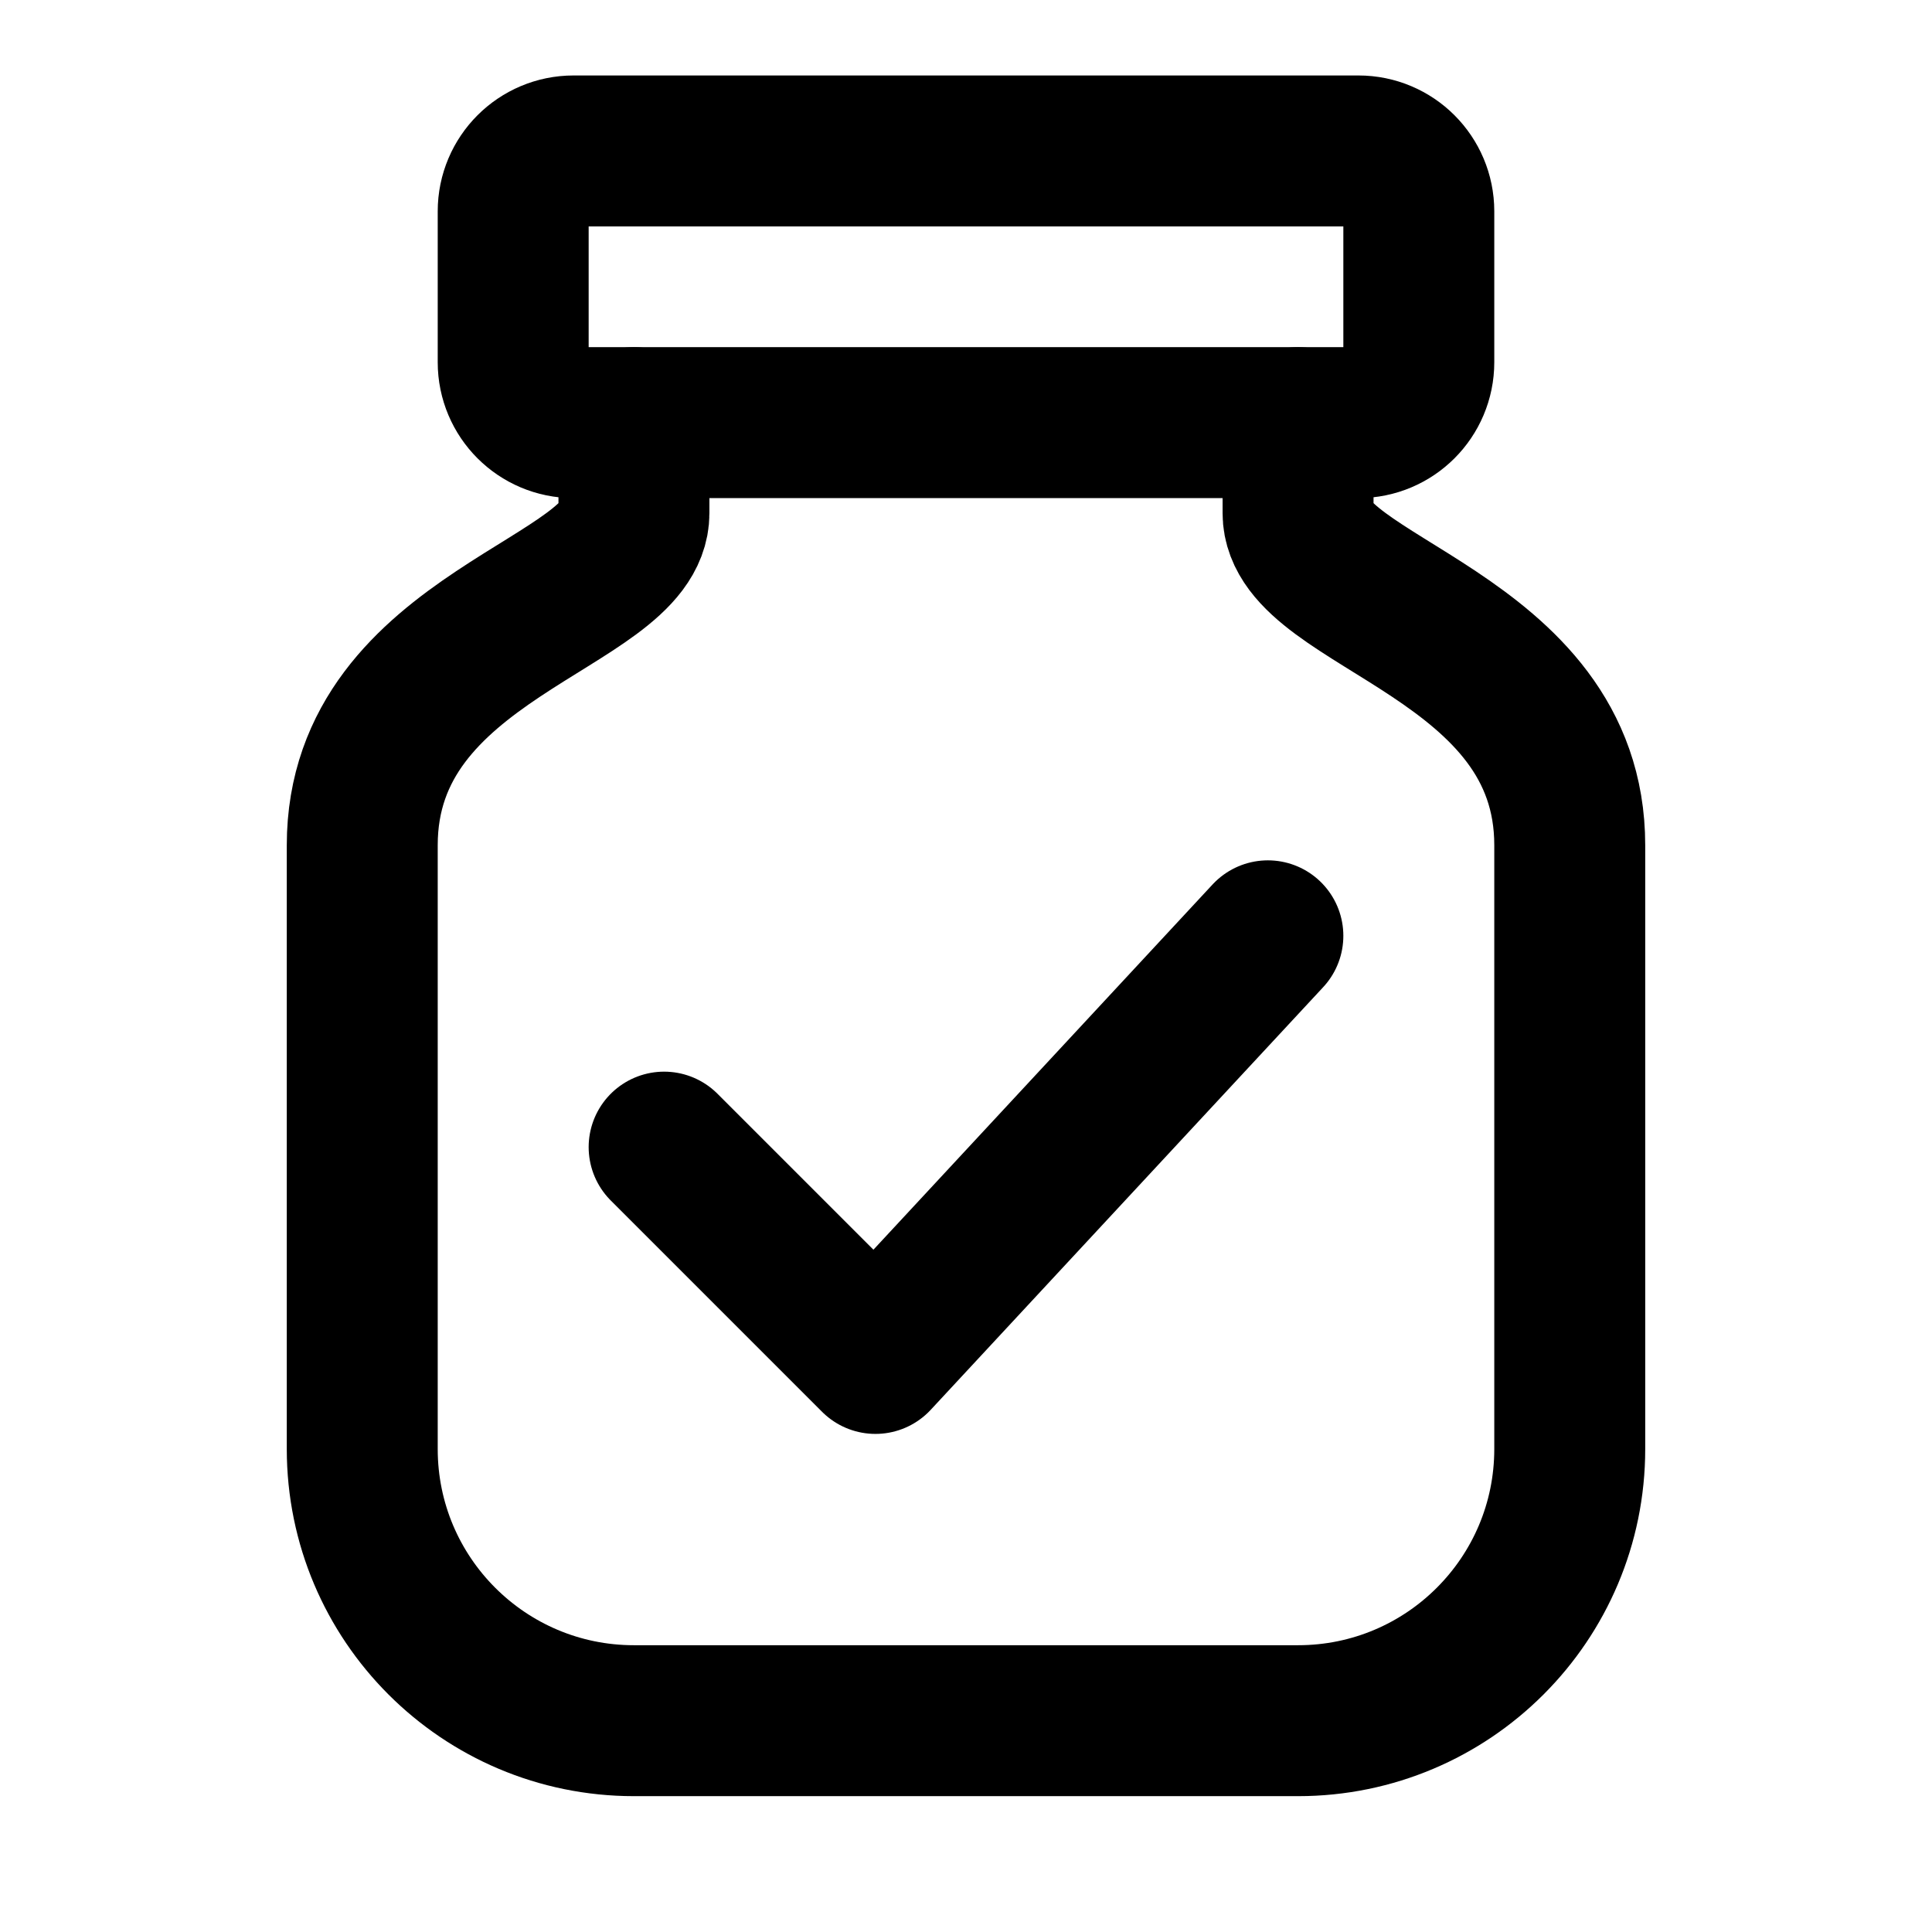
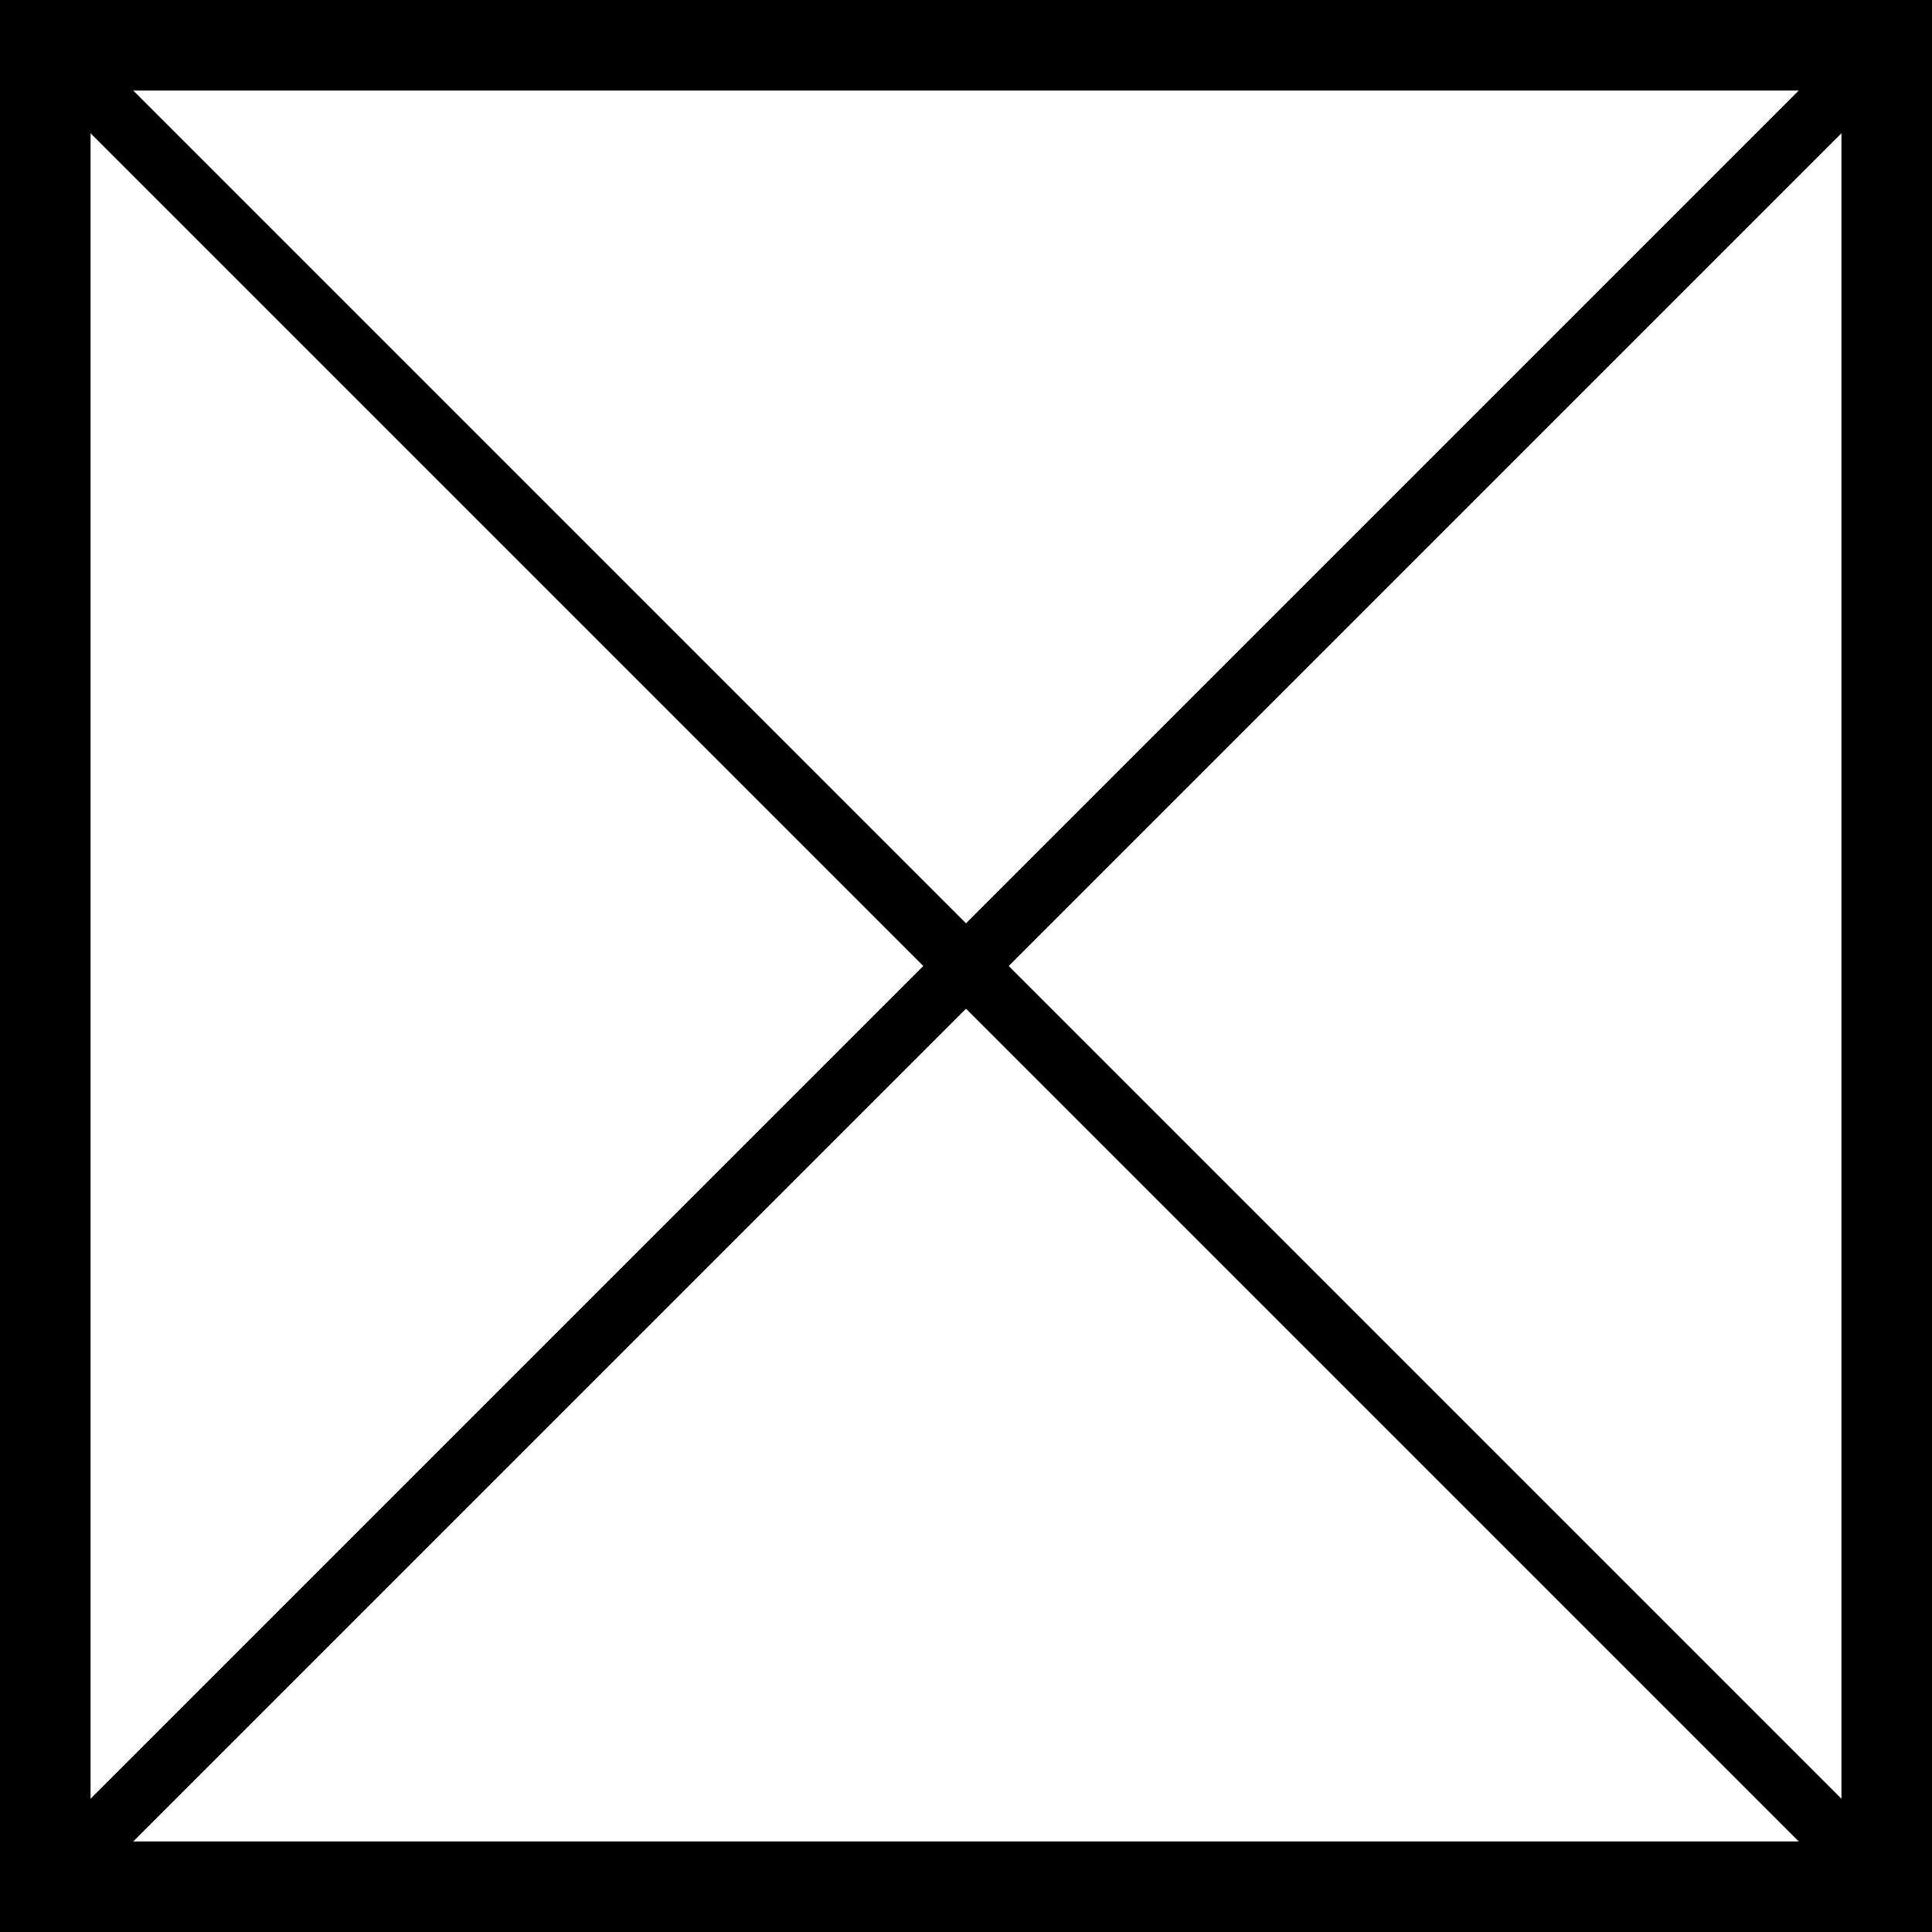
- <svg xmlns="http://www.w3.org/2000/svg" viewBox="0 0 64 64" fill="none" stroke="currentColor" stroke-width="5" stroke-linecap="round" stroke-linejoin="round">
-   <rect x="17" y="5" width="30" height="9" rx="2" />
-   <path d="M21 14v3c0 3-9 4-9 11v20a9 9 0 0 0 9 9h22a9 9 0 0 0 9-9V28c0-7-9-8-9-11v-3" />
-   <path d="M22 38l7 7 13-14" />
+ <svg xmlns="http://www.w3.org/2000/svg" viewBox="0 0 64 64" fill="none" stroke="currentColor">
+   <rect x="1.5" y="1.5" width="61" height="61" stroke-width="3" />
+   <line x1="1.5" y1="1.5" x2="62.5" y2="62.5" stroke-width="2" />
+   <line x1="62.5" y1="1.5" x2="1.5" y2="62.5" stroke-width="2" />
</svg>
